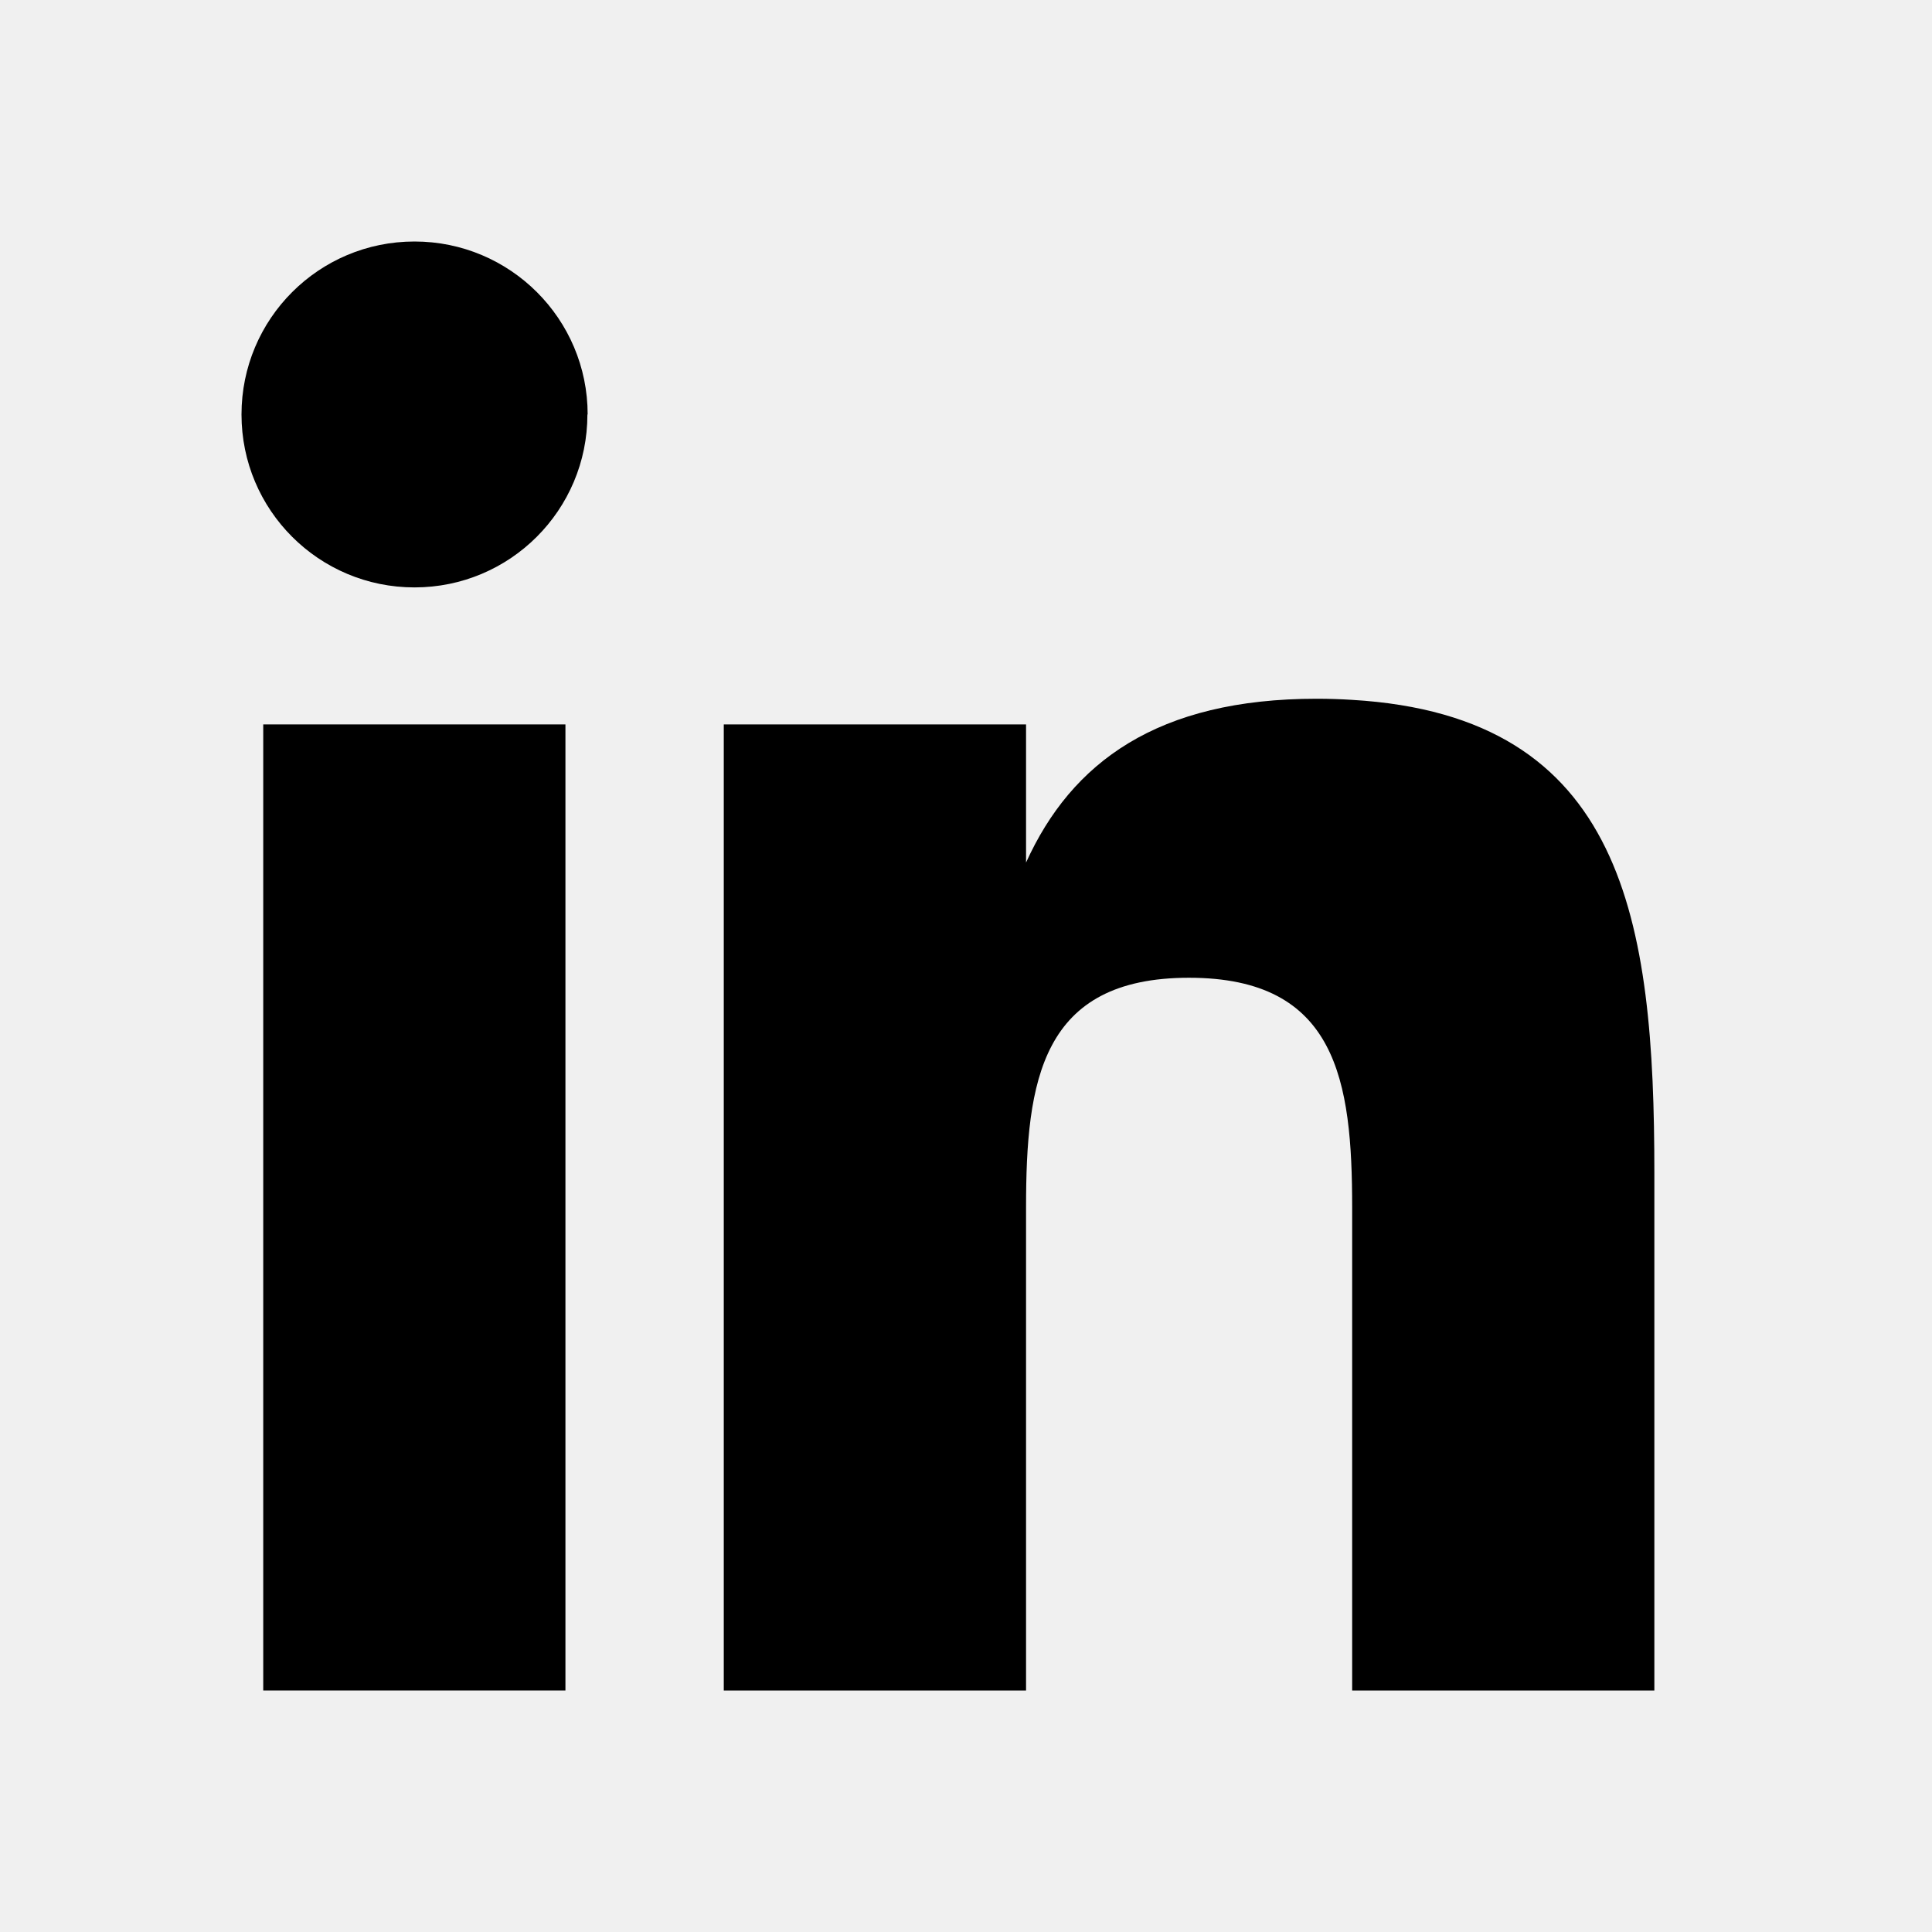
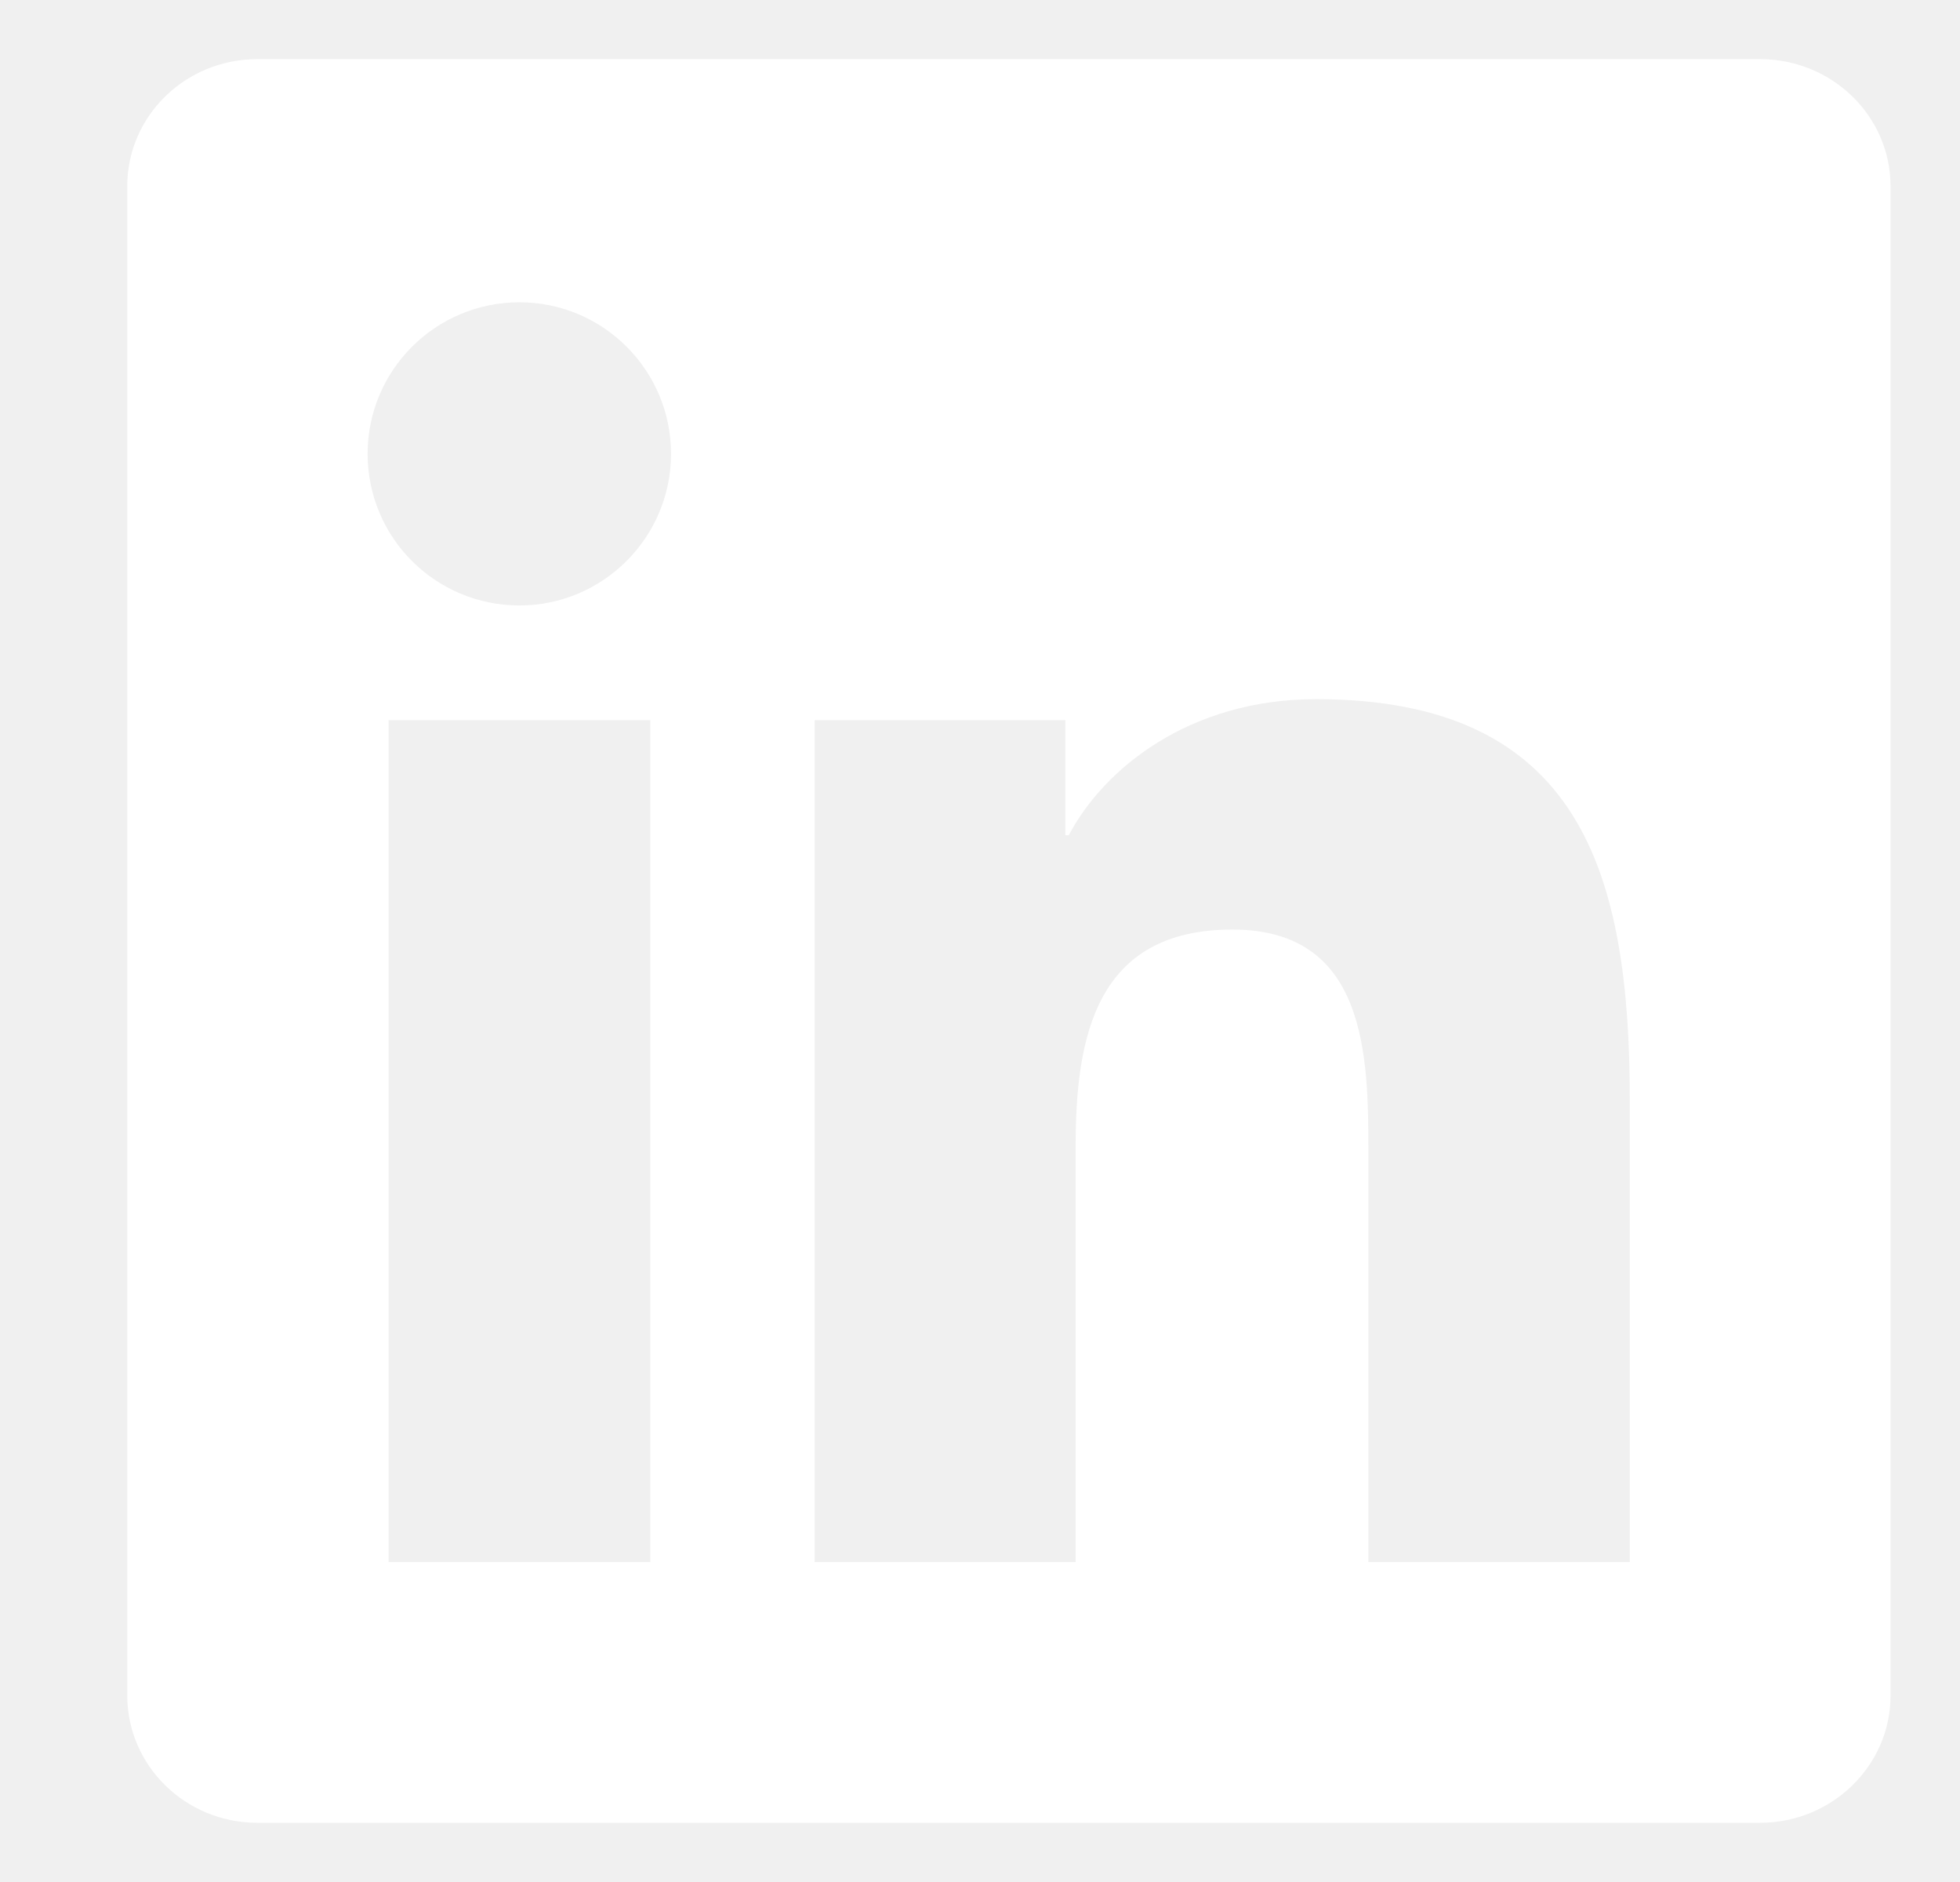
- <svg xmlns="http://www.w3.org/2000/svg" width="24" height="24" viewBox="0 0 24 24" fill="currentColor">
-   <g clip-path="url(#clip0_1022_547)">
-     <path d="M7.024 8.999H3.27V21H7.024V8.999Z" fill="currentColor" />
-     <path d="M20.551 14.566V21H16.797V15.001C16.797 13.423 16.607 12.146 14.77 12.146C12.932 12.146 12.746 13.426 12.746 15.001V21H8.991V8.999H12.746V10.715C13.311 9.468 14.38 8.68 16.356 8.68C16.508 8.68 16.655 8.685 16.797 8.694C20.186 8.894 20.551 11.444 20.551 14.566Z" fill="currentColor" />
-     <path d="M7.3 5.149C7.3 3.961 6.336 3 5.149 3C3.961 3 3 3.961 3 5.149C3 6.336 3.961 7.297 5.149 7.297C6.336 7.297 7.297 6.336 7.297 5.149H7.3Z" fill="currentColor" />
+ <svg xmlns="http://www.w3.org/2000/svg" width="25" height="24" viewBox="0 0 25 24" fill="none">
+   <g clip-path="url(#clip0_2114_1073)">
+     <path d="M22.449 0.754H3.283C2.365 0.754 1.623 1.479 1.623 2.375V21.62C1.623 22.516 2.365 23.245 3.283 23.245H22.449C23.367 23.245 24.114 22.516 24.114 21.624V2.375C24.114 1.479 23.367 0.754 22.449 0.754ZM8.295 19.92H4.957V9.184H8.295V19.92ZM6.626 7.721C5.554 7.721 4.689 6.856 4.689 5.788C4.689 4.721 5.554 3.855 6.626 3.855C7.693 3.855 8.559 4.721 8.559 5.788C8.559 6.851 7.693 7.721 6.626 7.721ZM20.788 19.92H17.454V14.701C17.454 13.458 17.432 11.854 15.719 11.854C13.984 11.854 13.72 13.212 13.72 14.613V19.92H10.391V9.184H13.589V10.651H13.633C14.076 9.807 15.166 8.916 16.787 8.916C20.165 8.916 20.788 11.139 20.788 14.029V19.92V19.92Z" fill="white" />
  </g>
  <defs>
-     <clipPath id="clip0_1022_547">
-       <rect width="24" height="24" fill="white" />
+     <clipPath id="clip0_2114_1073">
+       <rect width="24" height="24" fill="white" transform="translate(0.868164)" />
    </clipPath>
  </defs>
</svg>
